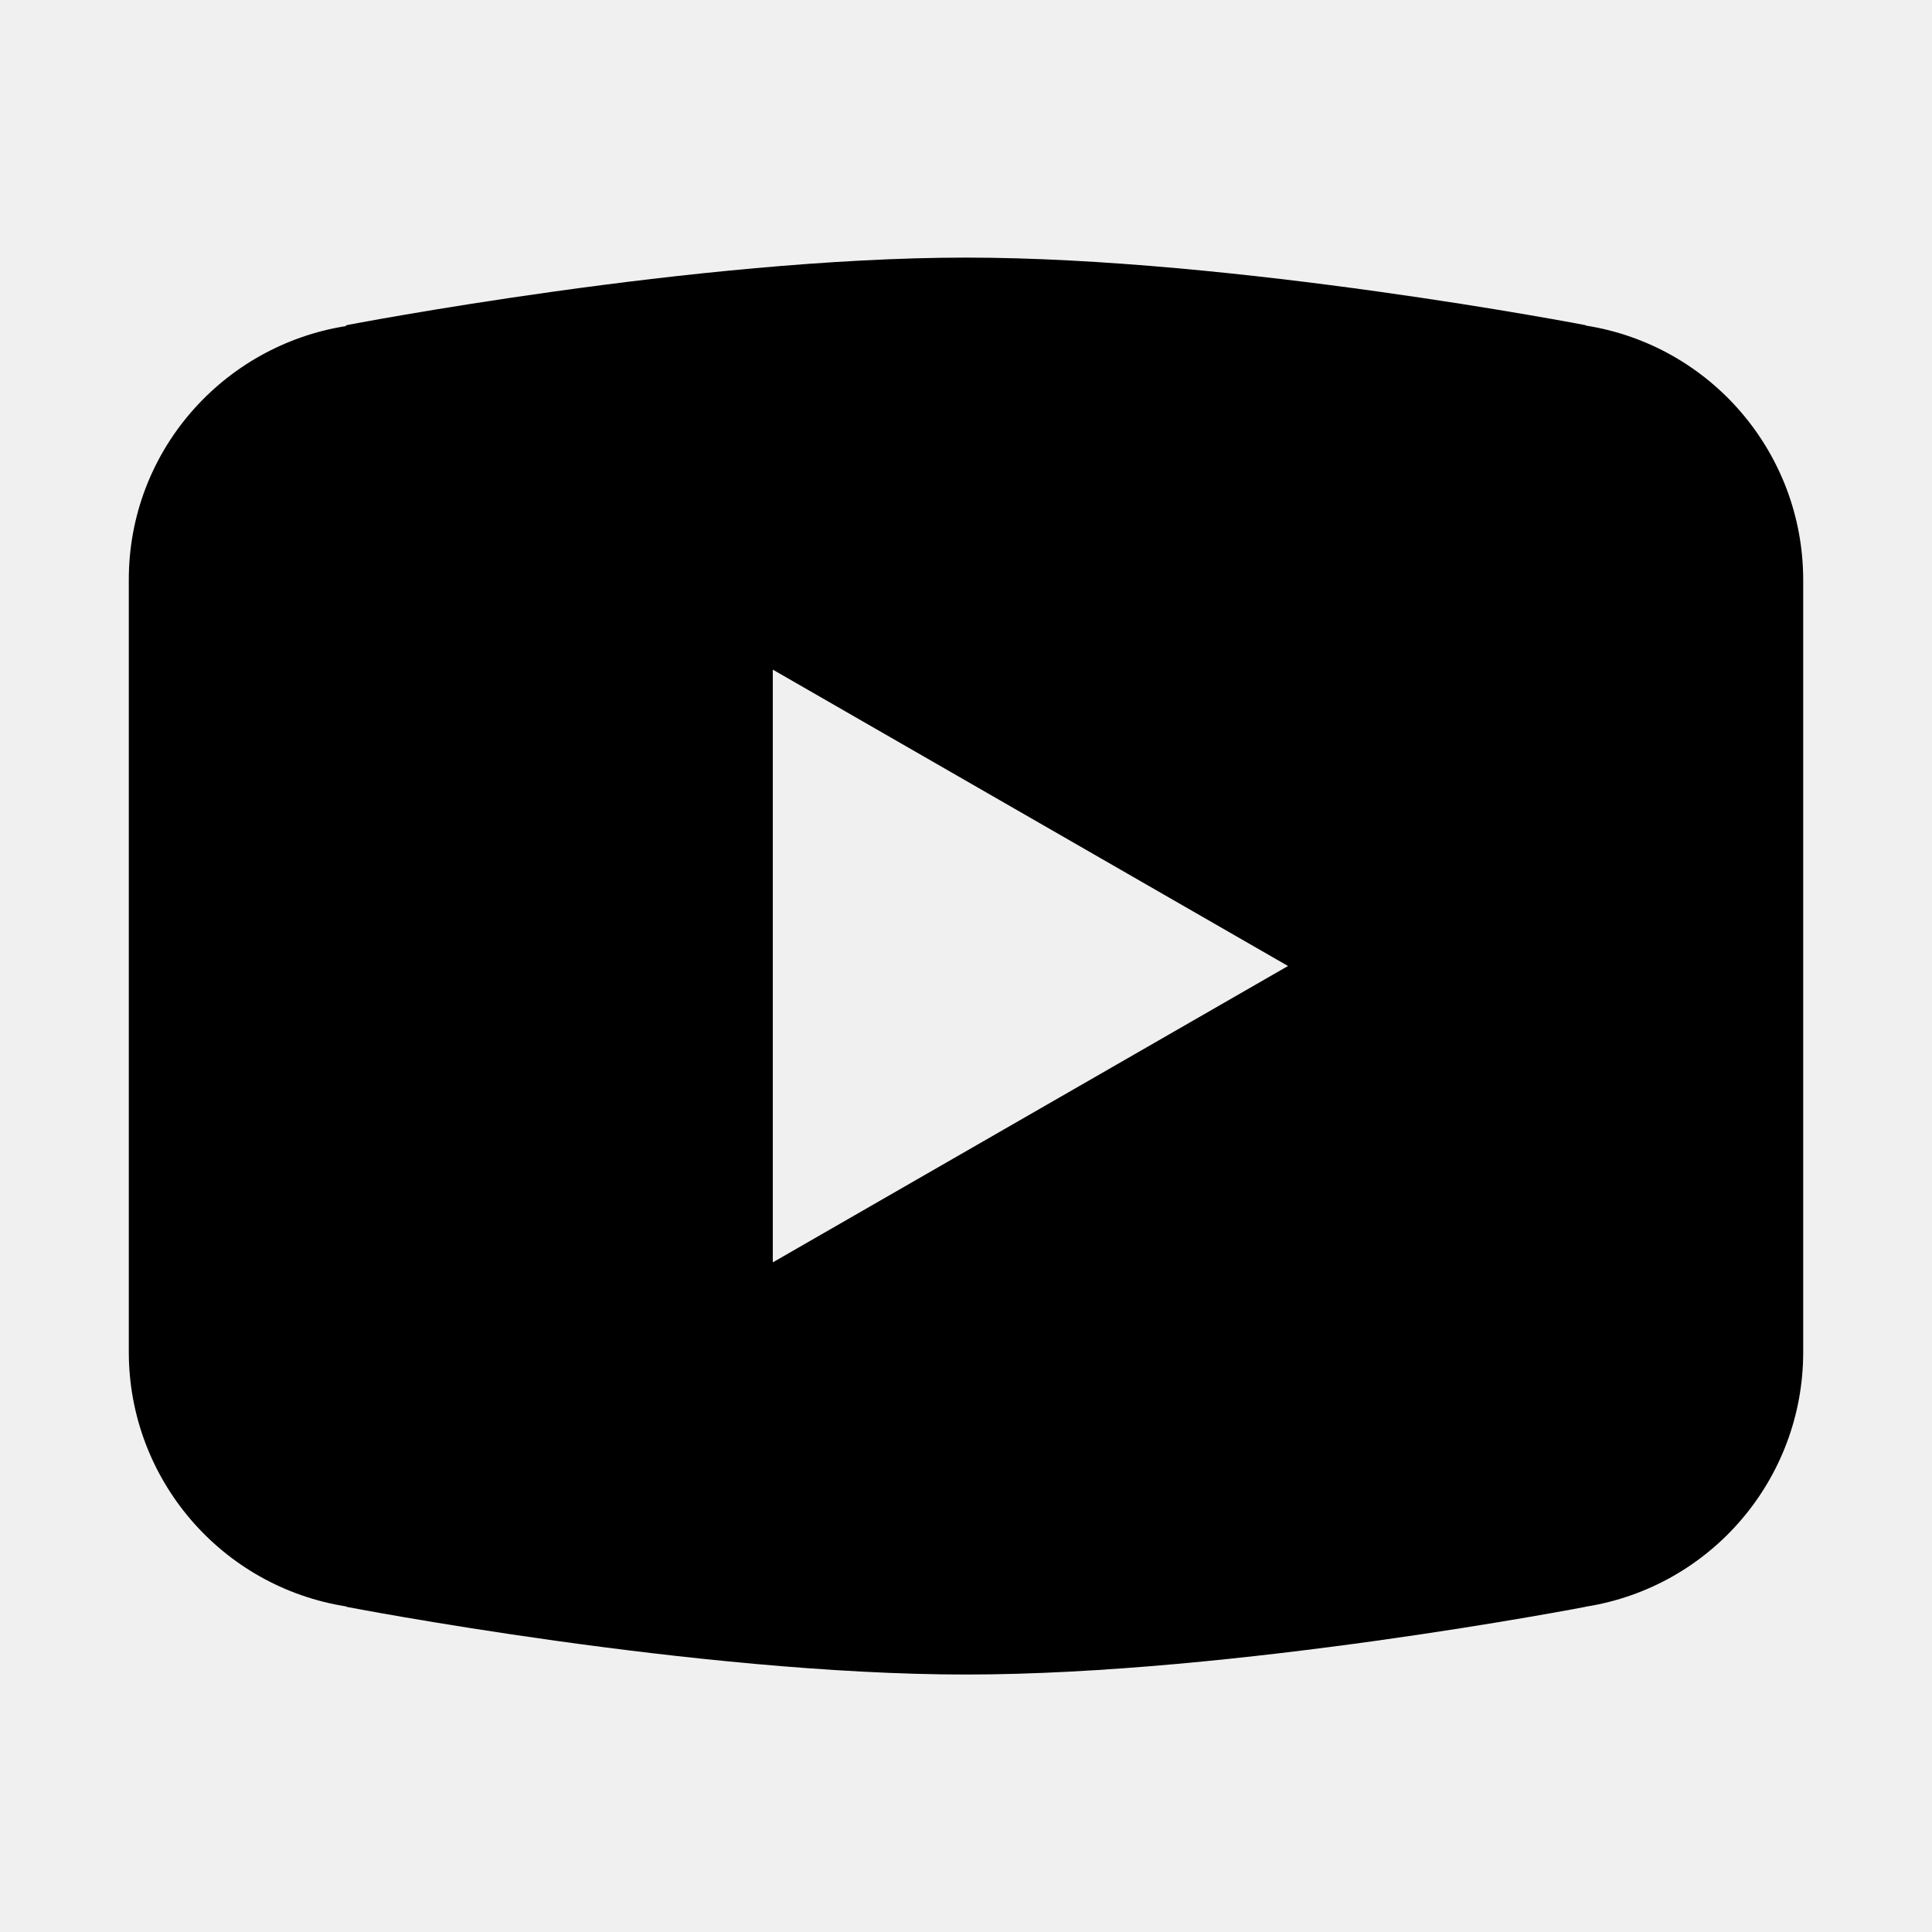
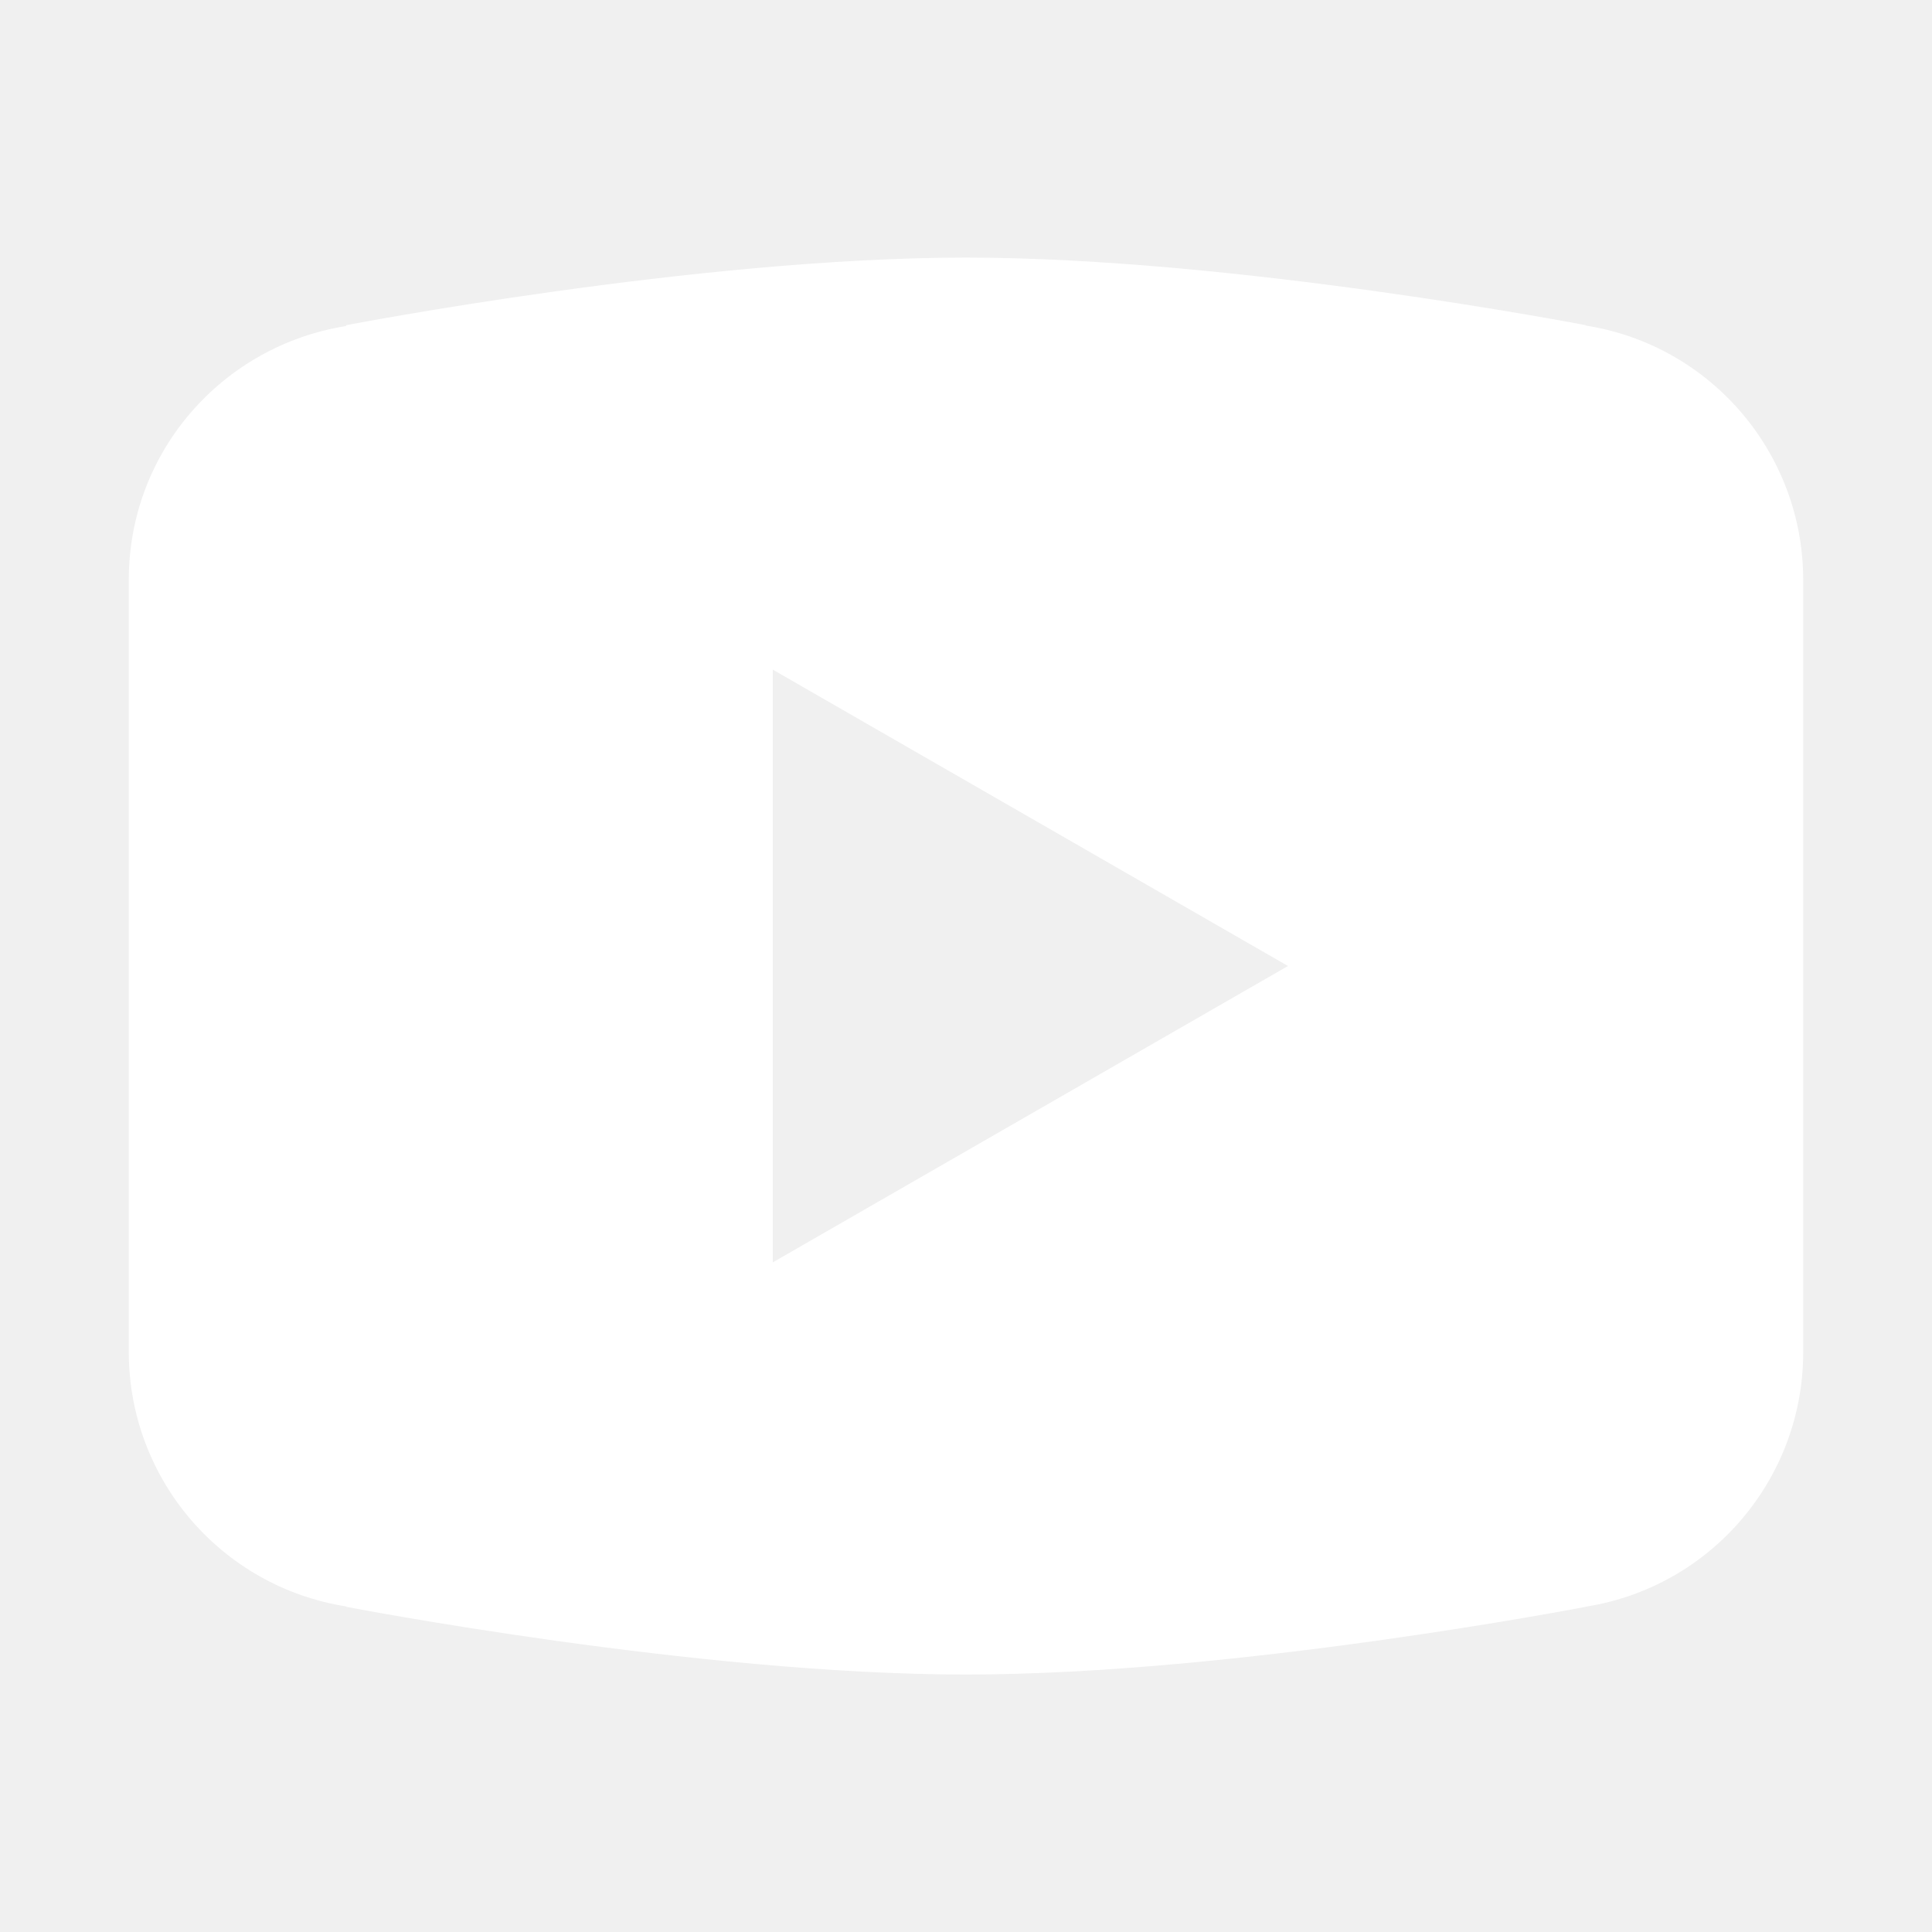
- <svg xmlns="http://www.w3.org/2000/svg" fill="#000000" viewBox="0 0 30 30" width="30px" height="30px">
+ <svg xmlns="http://www.w3.org/2000/svg" fill="#FFFFFF" viewBox="0 0 30 30" width="30px" height="30px">
  <path d="M 15 4 C 10.814 4 5.381 5.049 5.381 5.049 L 5.367 5.064 C 3.461 5.369 2 7.008 2 9 L 2 15 L 2 15.002 L 2 21 L 2 21.002 A 4 4 0 0 0 5.377 24.945 L 5.381 24.951 C 5.381 24.951 10.814 26.002 15 26.002 C 19.186 26.002 24.619 24.951 24.619 24.951 L 24.621 24.949 A 4 4 0 0 0 28 21.002 L 28 21 L 28 15.002 L 28 15 L 28 9 A 4 4 0 0 0 24.623 5.055 L 24.619 5.049 C 24.619 5.049 19.186 4 15 4 z M 12 10.398 L 20 15 L 12 19.602 L 12 10.398 z" />
</svg>
